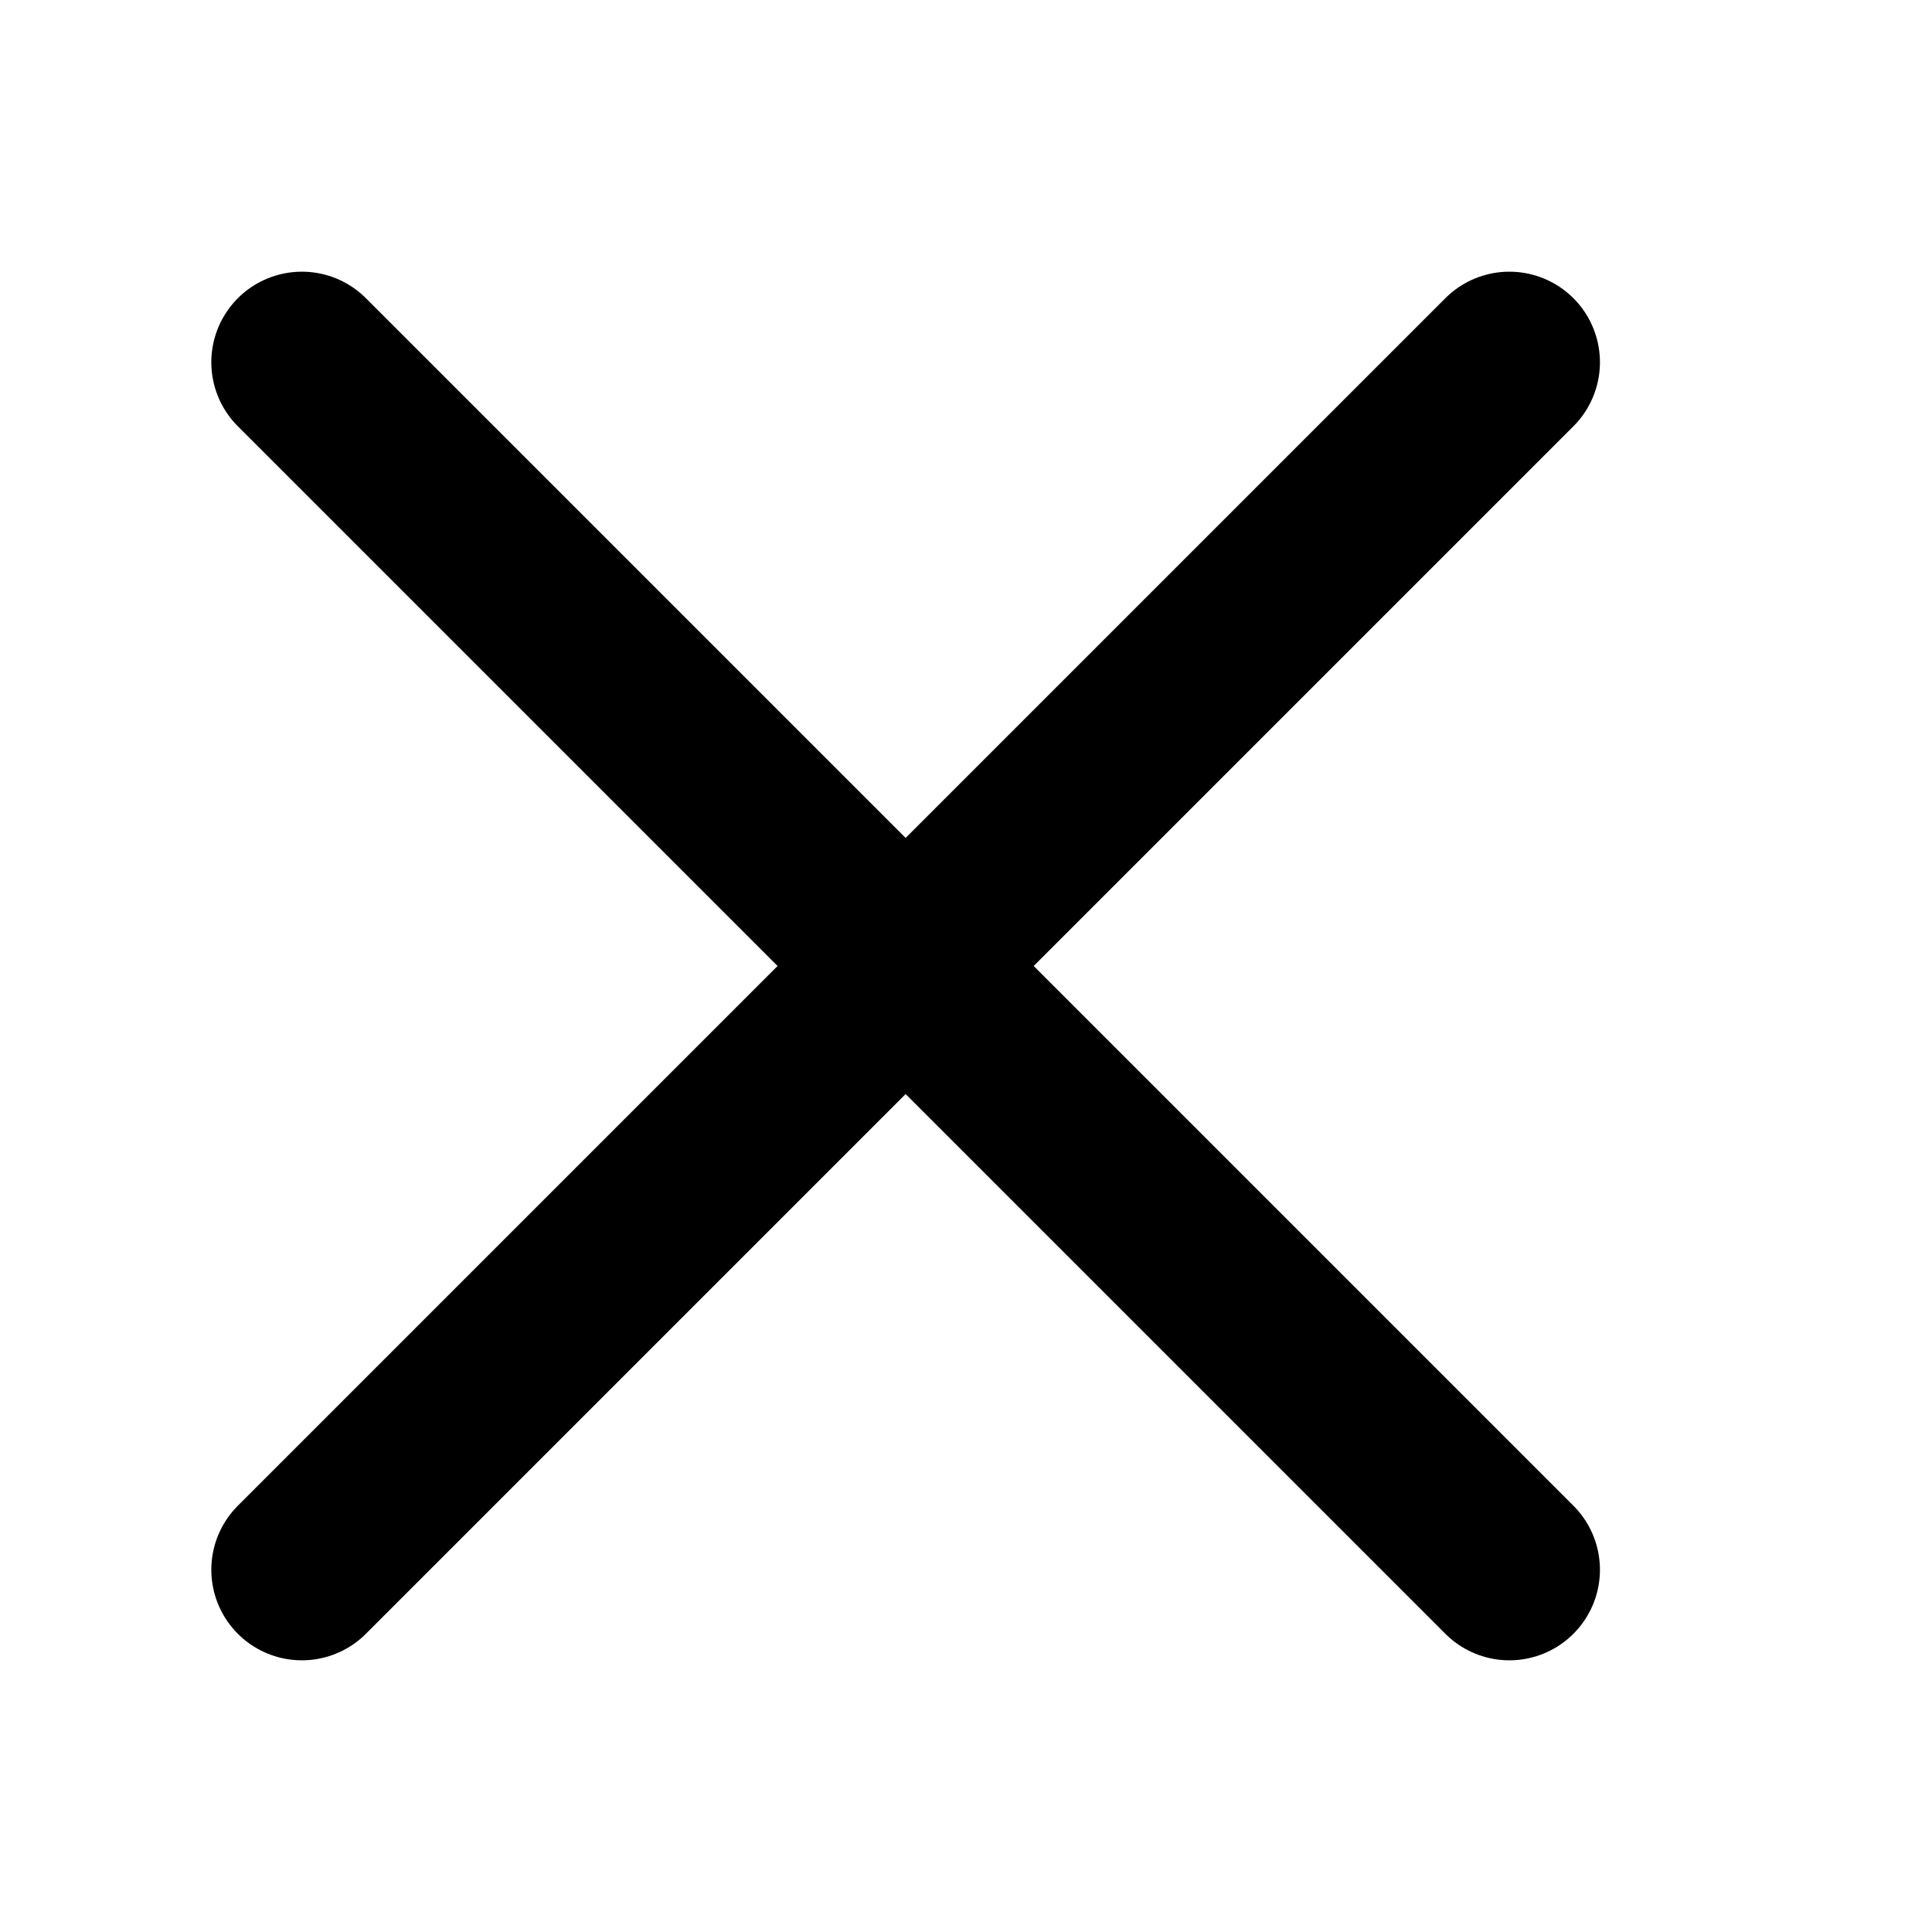
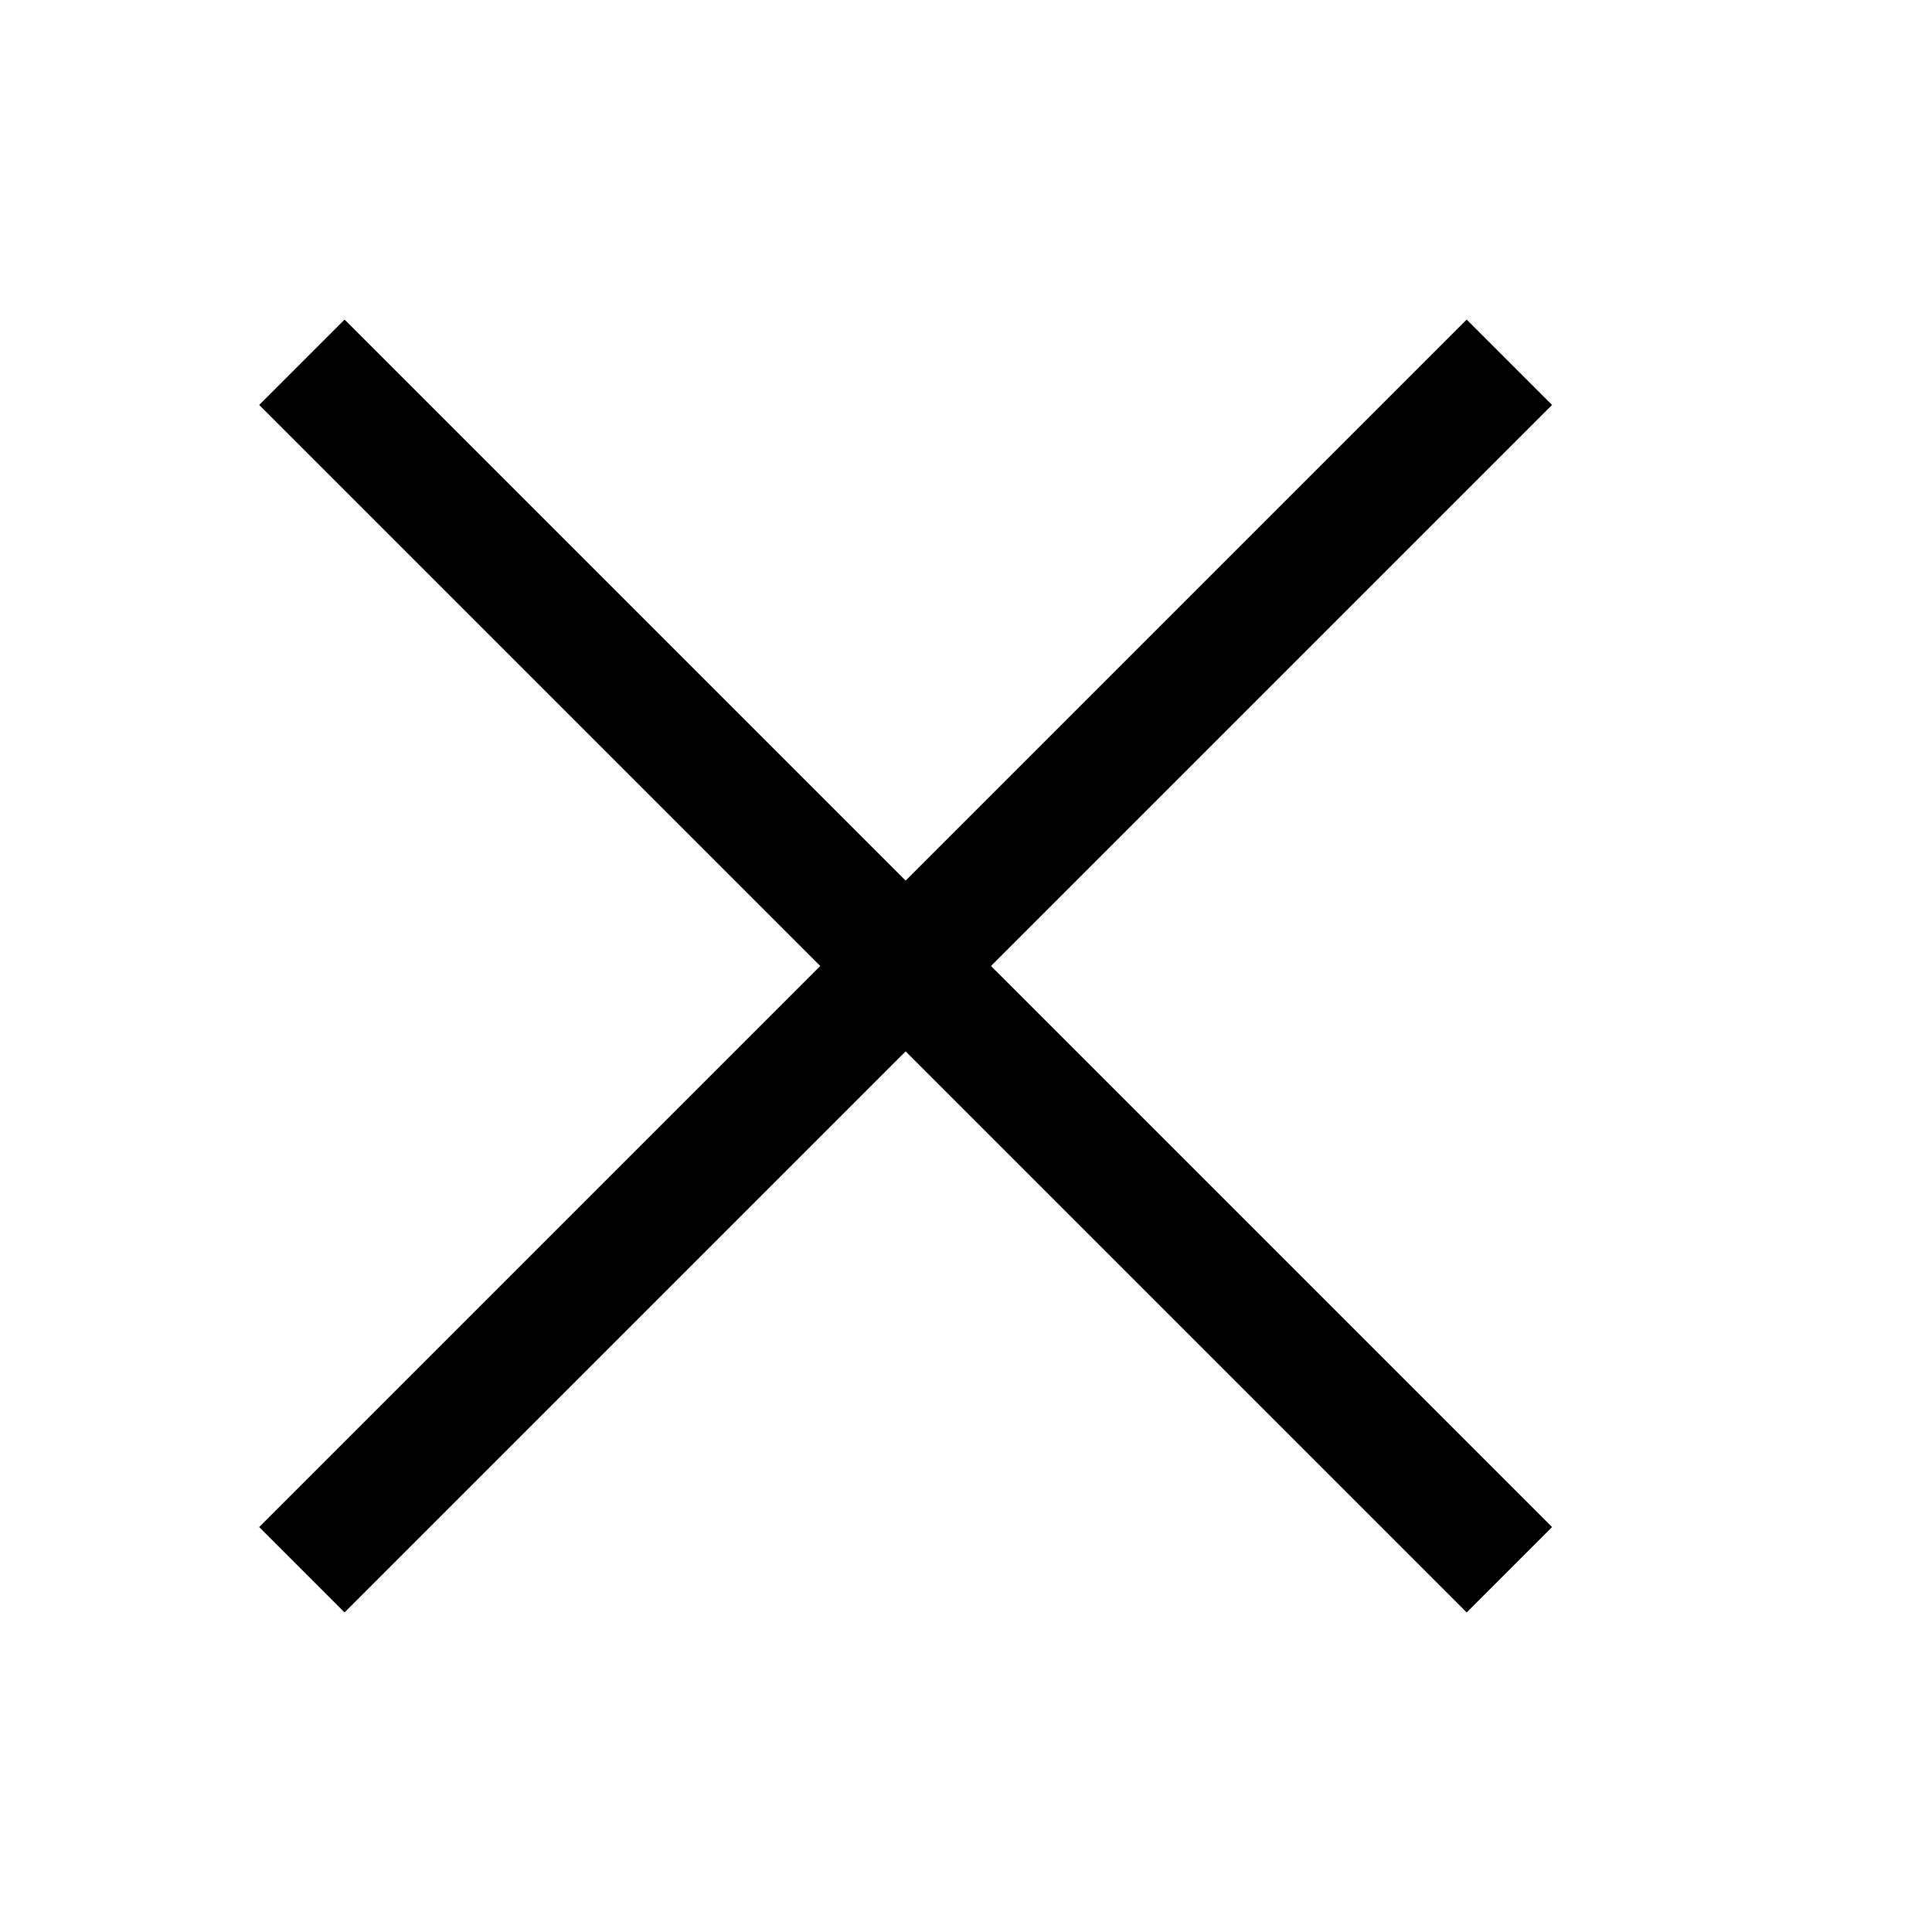
<svg xmlns="http://www.w3.org/2000/svg" width="16" height="16" viewBox="0 0 16 16" fill="none">
-   <path d="M2.5 3L12.5 13" stroke="black" stroke-width="1.5" stroke-linecap="round" />
-   <path d="M12.5 3L2.5 13" stroke="black" stroke-width="1.5" stroke-linecap="round" />
+   <path d="M2.5 3L12.5 13" stroke="black" strokeWidth="1.5" strokeLinecap="round" />
+   <path d="M12.5 3L2.5 13" stroke="black" strokeWidth="1.5" strokeLinecap="round" />
</svg>
